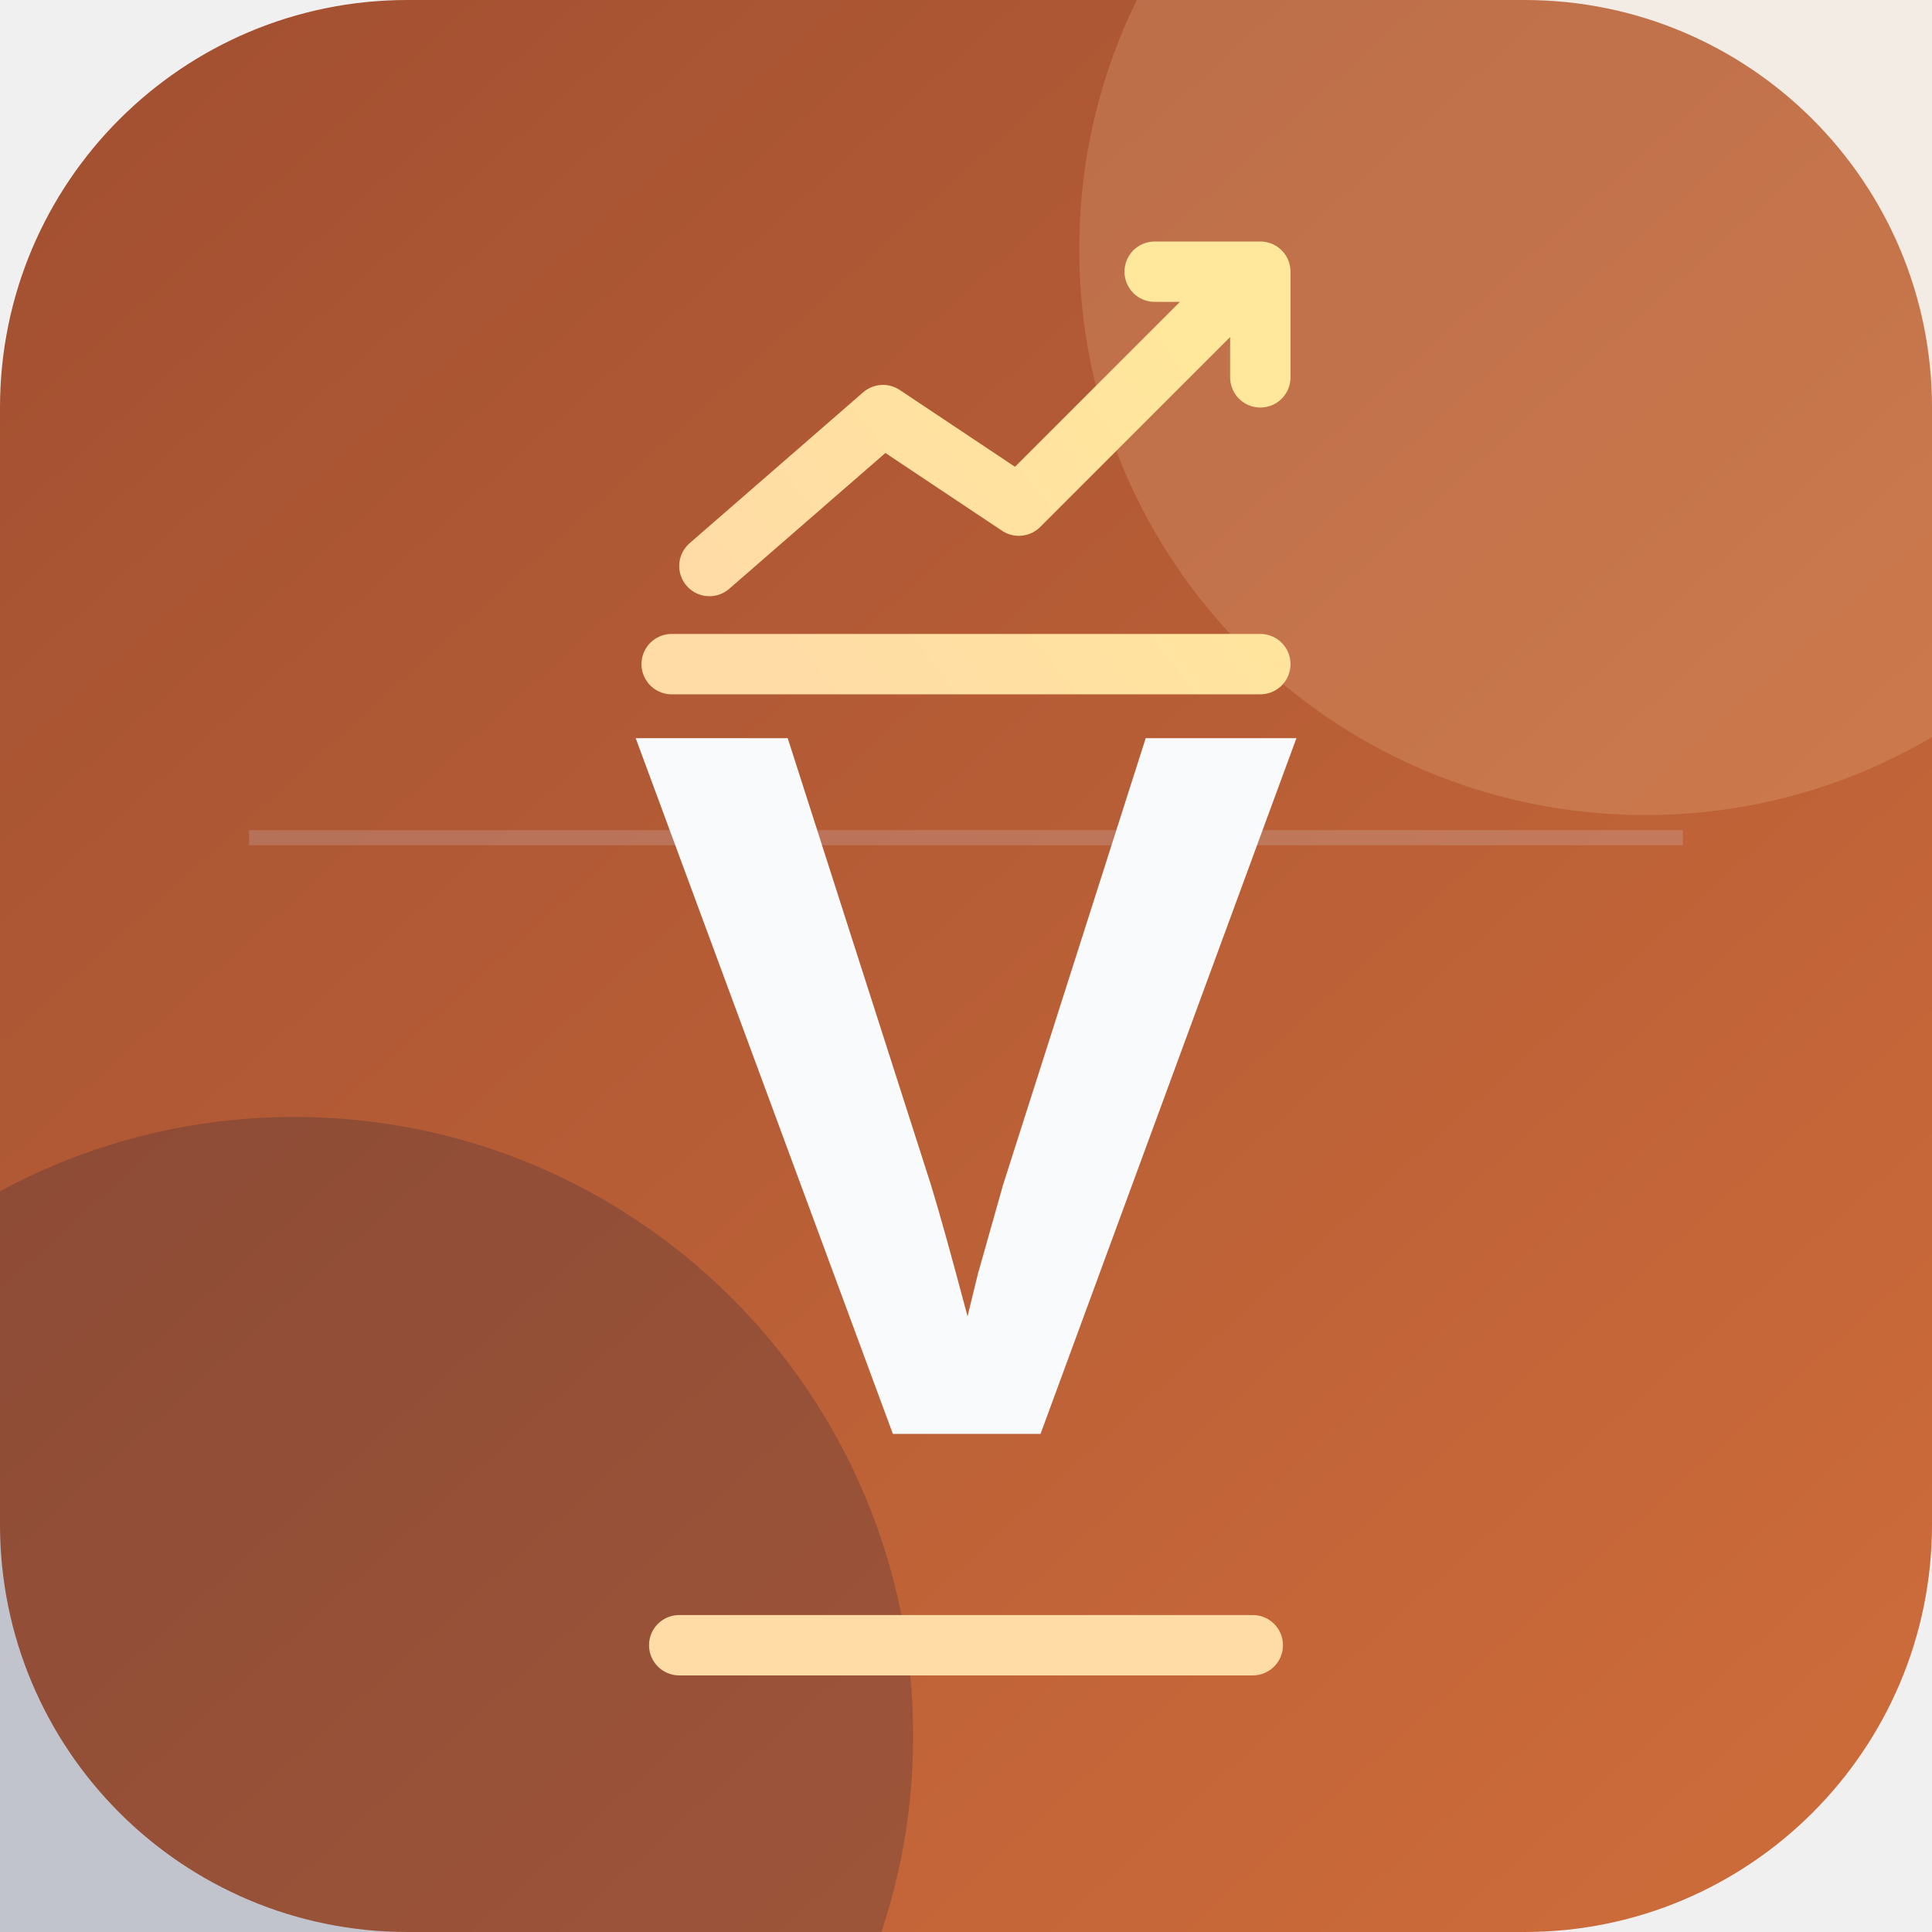
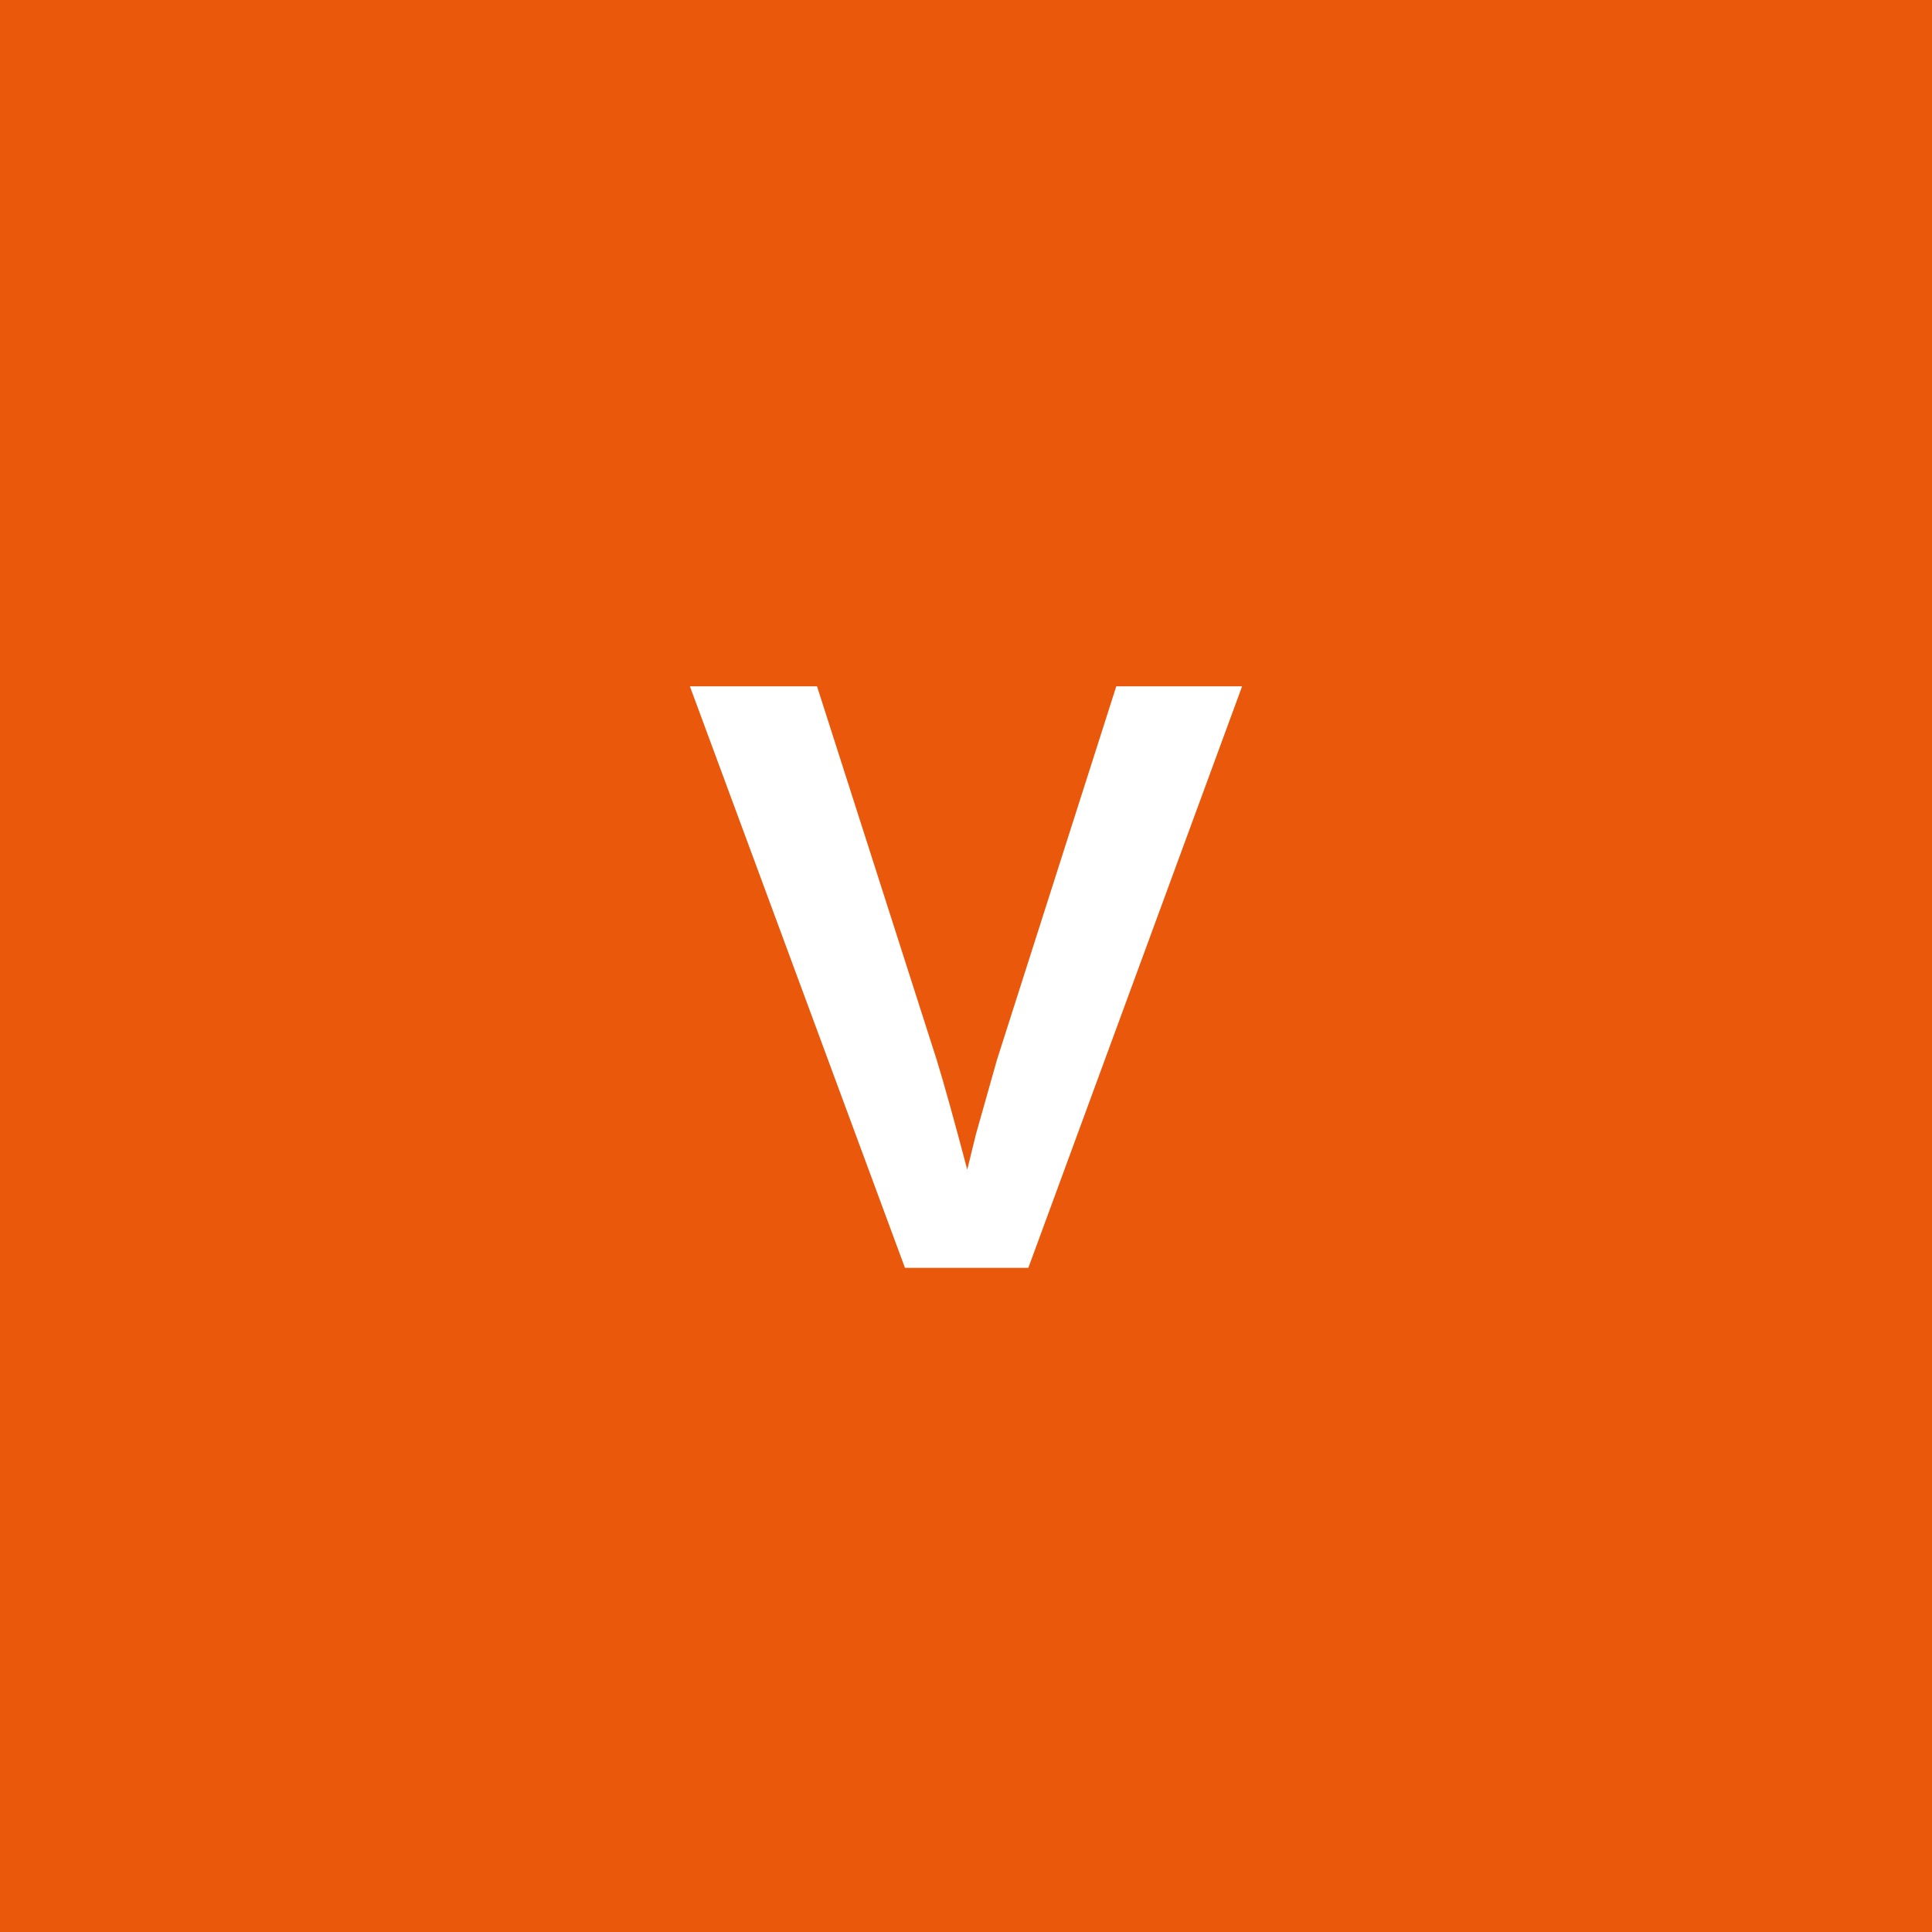
- <svg xmlns="http://www.w3.org/2000/svg" viewBox="0 0 256 256" role="img" aria-labelledby="title desc">
-   <defs>
-     <linearGradient id="background" x1="23" y1="12" x2="233" y2="244" gradientUnits="userSpaceOnUse">
-       <stop stop-color="#A45132" />
-       <stop offset="1" stop-color="#CC6B3A" />
-     </linearGradient>
-     <linearGradient id="accent" x1="96" y1="88" x2="160" y2="38" gradientUnits="userSpaceOnUse">
-       <stop stop-color="#FFDBA6" />
-       <stop offset="1" stop-color="#FFE89B" />
-     </linearGradient>
-   </defs>
-   <rect width="256" height="256" rx="54" fill="url(#background)" />
-   <circle cx="218" cy="33" r="75" fill="#FED7AA" opacity=".18" />
-   <circle cx="39" cy="230" r="82" fill="#05153D" opacity=".2" />
-   <path d="M33 111h190" stroke="#DDE5FF" stroke-opacity=".18" stroke-width="2" />
-   <path d="M89 88h78M94 75l23-20 18 12 31-31M153 36h14v14" fill="none" stroke="url(#accent)" stroke-linecap="round" stroke-linejoin="round" stroke-width="8" />
-   <text x="128" y="190" fill="#F8FAFC" font-family="Arial, Helvetica, sans-serif" font-size="134" font-weight="800" letter-spacing="2" text-anchor="middle">V</text>
-   <rect x="86" y="214" width="84" height="8" rx="4" fill="url(#accent)" />
+ <svg xmlns="http://www.w3.org/2000/svg" viewBox="0 0 256 256" role="img" aria-labelledby="title">
+   <rect width="256" height="256" fill="#EA580C" />
+   <text x="128" y="168" fill="#FFFFFF" font-family="Arial, Helvetica, sans-serif" font-size="112" font-weight="700" text-anchor="middle">V</text>
</svg>
